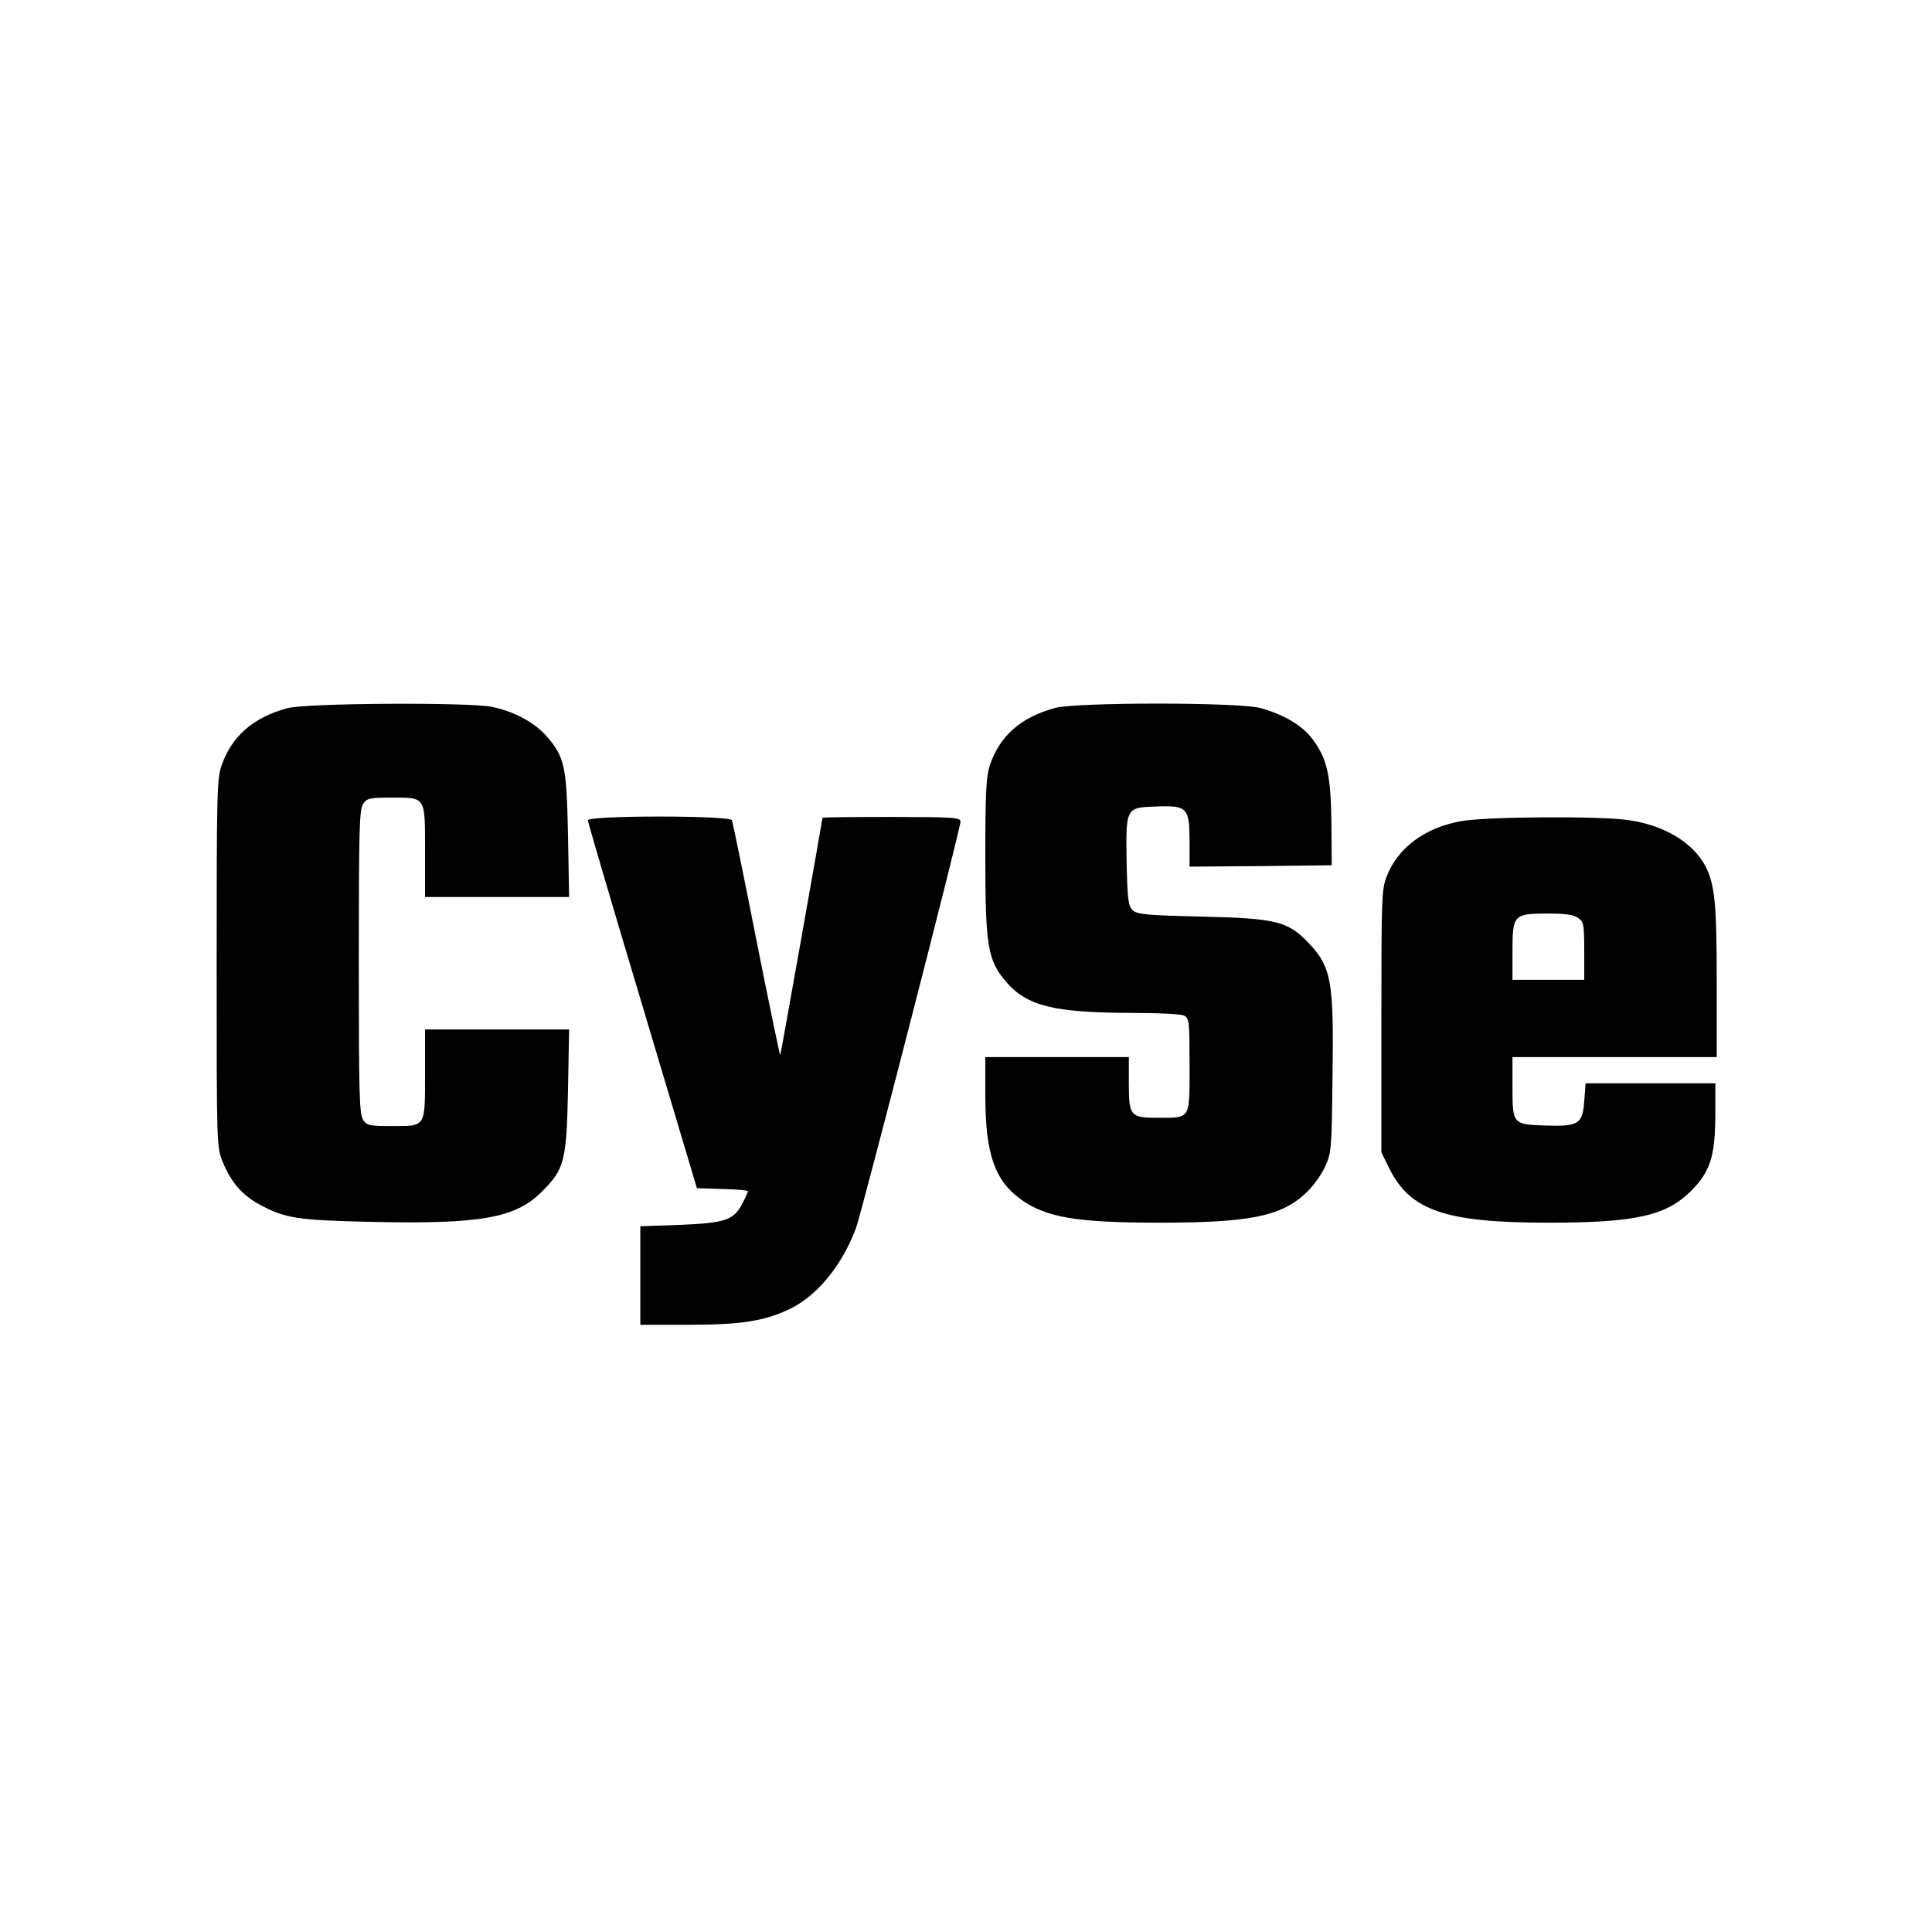
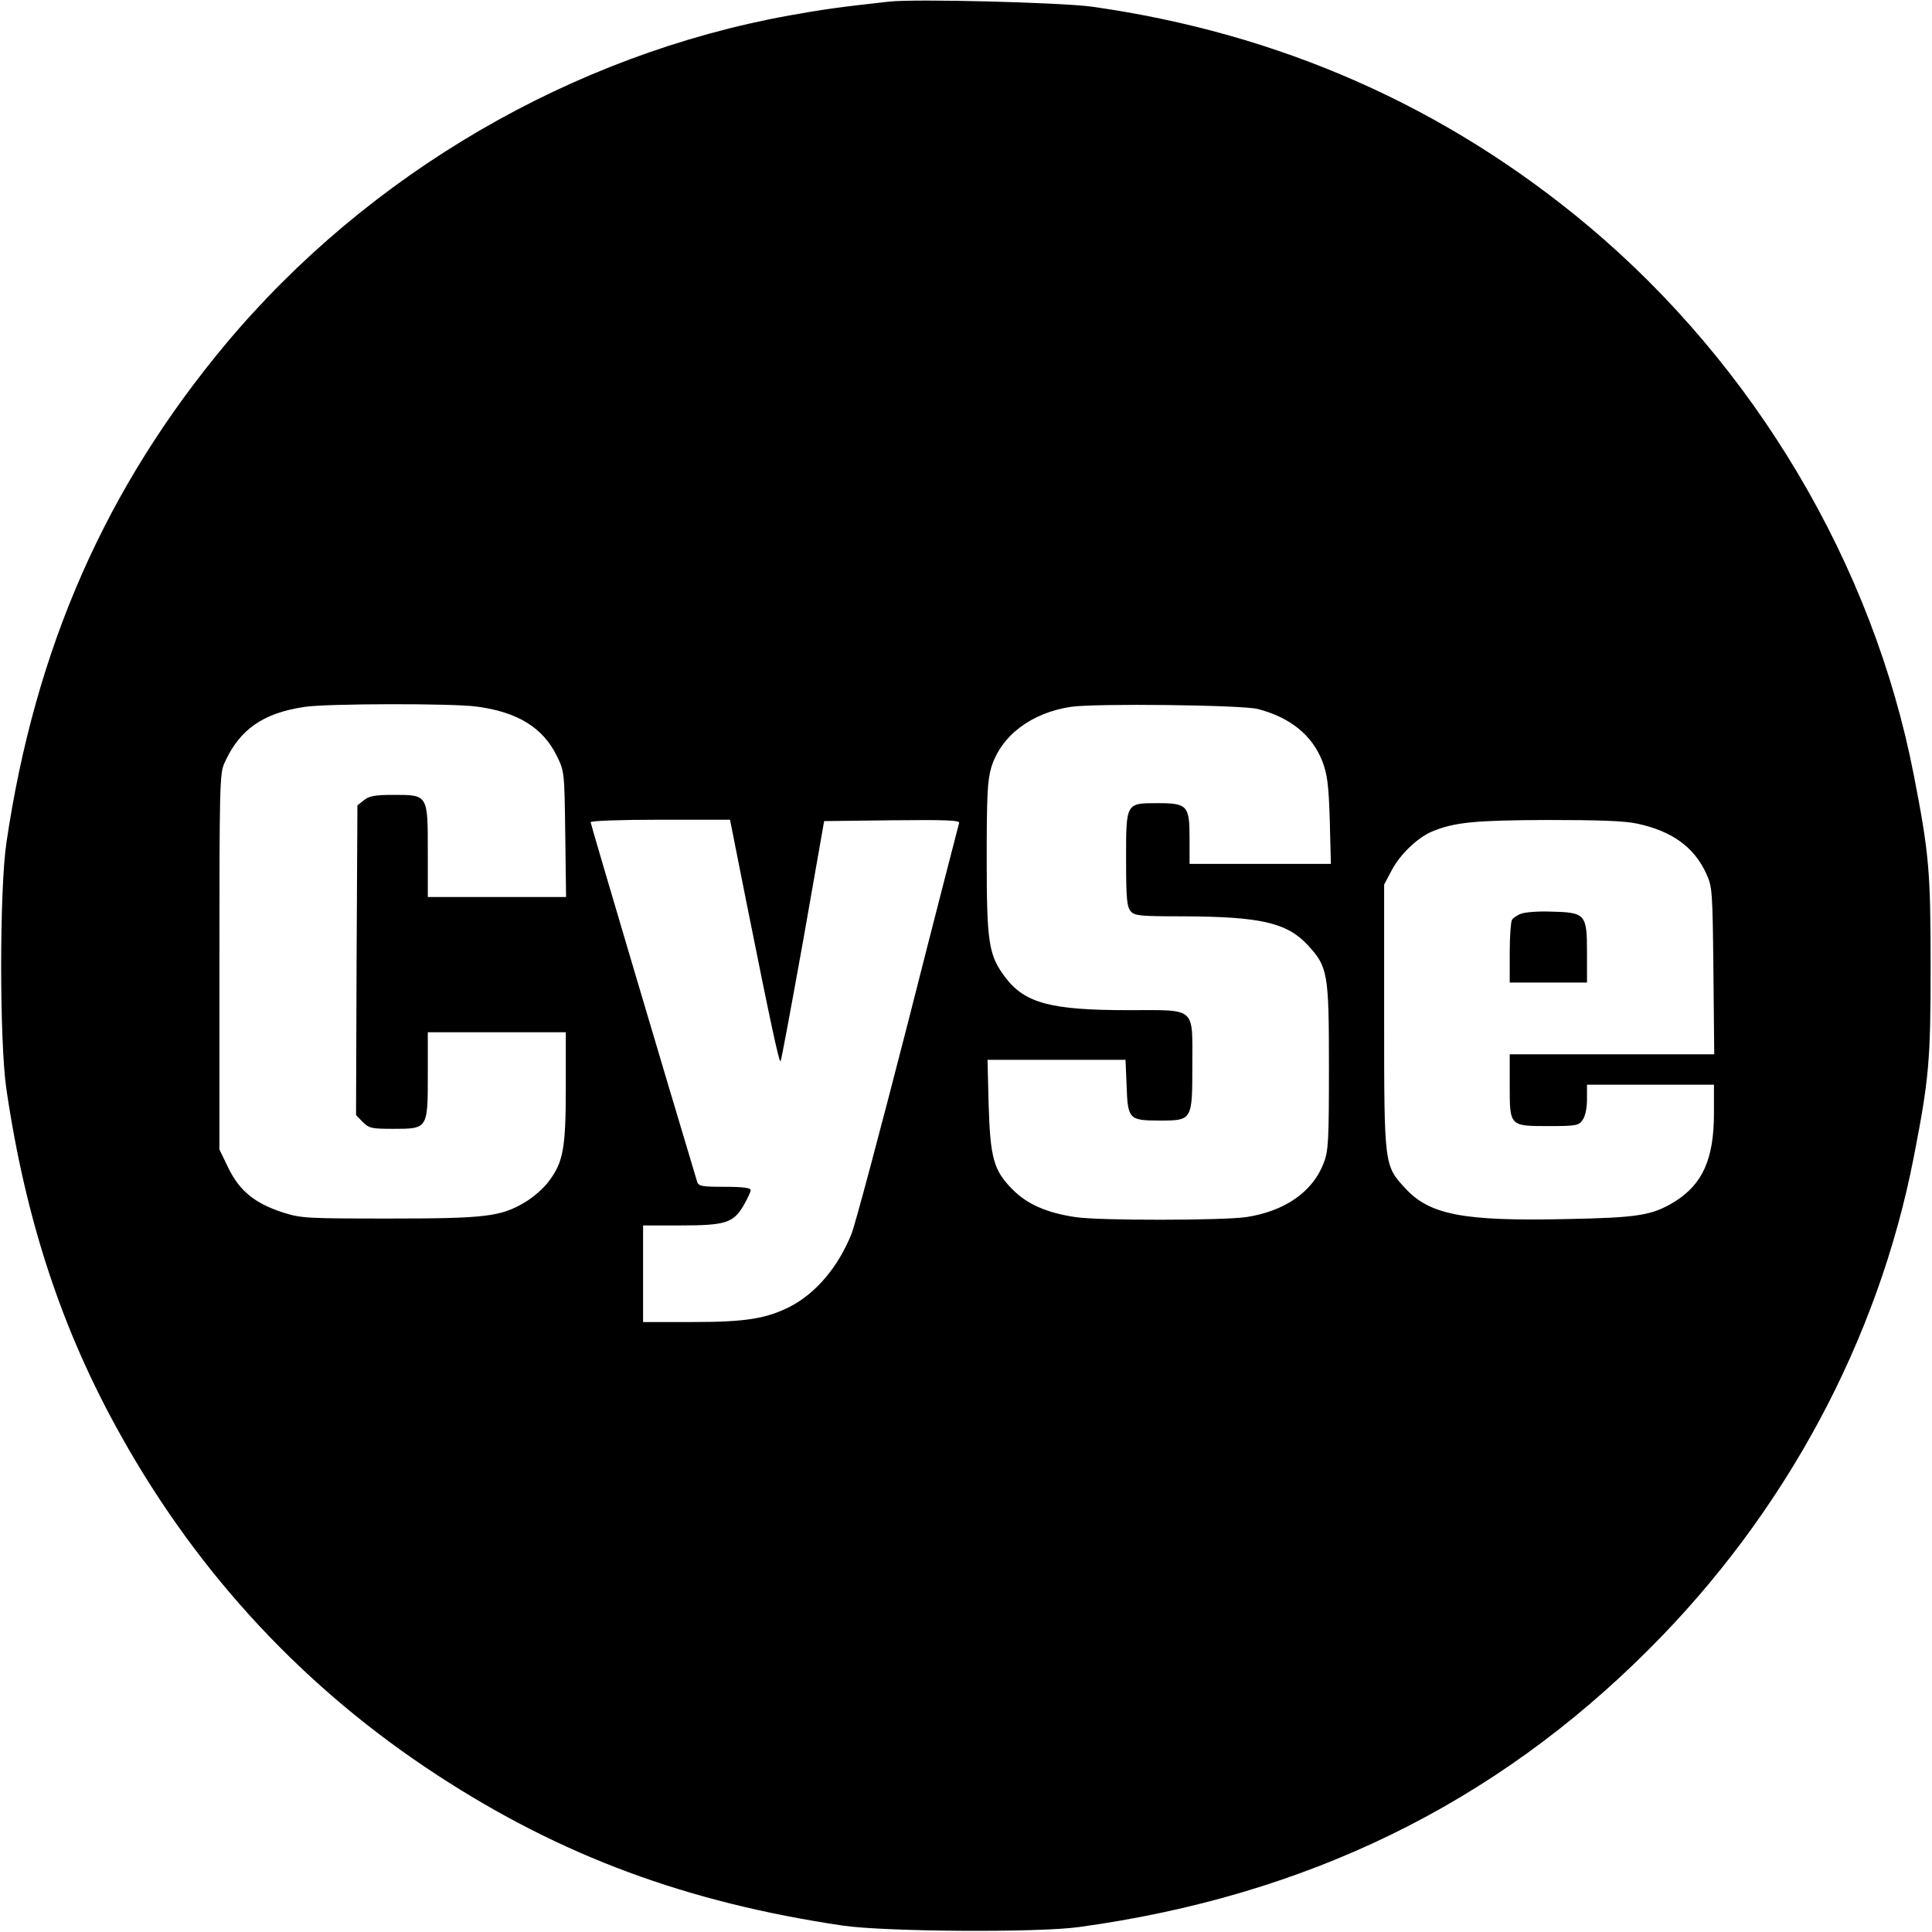
<svg xmlns="http://www.w3.org/2000/svg" version="1.0" width="700pt" height="700pt" viewBox="0 0 700 700" preserveAspectRatio="xMidYMid meet">
  <g transform="translate(0,700) scale(0.1,-0.1)" fill="#000000" stroke="none">
-     <path d="M1041 4434 c-123 -33 -201 -101 -238 -207 -17 -48 -18 -101 -18 -717 0 -665 0 -665 22 -720 30 -73 70 -120 133 -154 92 -50 136 -57 400 -63 402 -9 528 13 625 111 80 80 88 111 93 369 l4 217 -261 0 -261 0 0 -159 c0 -197 4 -191 -120 -191 -80 0 -90 2 -104 22 -14 20 -16 91 -16 573 0 482 2 553 16 573 14 20 24 22 104 22 124 0 120 6 120 -196 l0 -164 261 0 261 0 -4 223 c-5 252 -12 285 -79 361 -44 49 -115 88 -197 105 -83 17 -673 14 -741 -5z" />
-     <path d="M3823 4435 c-125 -34 -201 -101 -237 -209 -13 -41 -16 -97 -16 -332 0 -322 9 -374 75 -451 75 -88 174 -112 453 -113 100 0 182 -4 193 -10 18 -10 19 -23 19 -180 0 -198 5 -190 -114 -190 -101 0 -106 6 -106 126 l0 94 -260 0 -260 0 0 -137 c0 -212 33 -309 128 -378 92 -66 201 -85 502 -85 327 0 442 23 531 107 26 24 57 67 70 96 23 50 24 63 27 327 5 351 -4 397 -91 488 -73 74 -115 85 -384 91 -205 5 -234 8 -250 24 -15 15 -18 39 -21 170 -3 202 -4 201 108 205 112 4 120 -4 120 -129 l0 -89 258 2 257 3 -1 151 c-2 173 -15 234 -67 304 -38 52 -107 92 -192 115 -82 21 -663 21 -742 0z" />
-     <path d="M2130 4028 c0 -7 89 -310 198 -673 l197 -660 93 -3 c50 -1 92 -5 92 -8 0 -3 -9 -23 -20 -44 -31 -61 -62 -71 -227 -78 l-143 -5 0 -178 0 -179 173 0 c195 0 279 14 372 59 98 49 185 156 236 290 22 61 379 1447 379 1474 0 15 -24 17 -250 17 -137 0 -250 -1 -250 -3 0 -6 -150 -852 -153 -860 -1 -4 -40 183 -86 415 -46 233 -86 429 -89 436 -6 18 -522 18 -522 0z" />
-     <path d="M5295 4025 c-132 -23 -231 -97 -271 -201 -18 -46 -19 -81 -19 -524 l0 -475 28 -57 c76 -154 202 -198 577 -198 316 0 426 25 516 114 71 71 88 126 89 276 l0 115 -235 0 -235 0 -5 -65 c-6 -83 -21 -92 -141 -88 -118 4 -119 5 -119 139 l0 109 370 0 370 0 0 275 c0 280 -7 349 -40 415 -46 88 -151 151 -283 169 -108 15 -514 12 -602 -4z m423 -351 c20 -14 22 -23 22 -120 l0 -104 -130 0 -130 0 0 104 c0 132 4 136 130 136 61 0 92 -4 108 -16z" />
+     <path d="M3220 6994 c-182 -20 -243 -29 -360 -50 -786 -142 -1524 -572 -2041 -1189 -436 -522 -692 -1103 -796 -1810 -25 -173 -25 -717 0 -890 70 -477 202 -877 416 -1258 281 -503 667 -917 1146 -1229 449 -293 903 -461 1470 -545 152 -22 705 -26 855 -5 823 113 1504 445 2065 1007 493 492 830 1119 959 1783 55 283 61 346 61 692 0 346 -6 409 -61 692 -148 762 -575 1482 -1179 1989 -517 433 -1119 699 -1800 795 -114 15 -640 29 -735 18z m-1494 -2554 c148 -19 241 -76 291 -178 28 -57 28 -58 31 -284 l3 -228 -250 0 -251 0 0 165 c0 206 1 205 -124 205 -68 0 -88 -4 -107 -19 l-24 -19 -3 -561 -2 -561 24 -25 c23 -23 33 -25 111 -25 125 0 125 0 125 195 l0 155 250 0 250 0 0 -198 c0 -224 -9 -273 -63 -344 -18 -24 -56 -57 -85 -74 -87 -52 -142 -59 -492 -59 -299 0 -319 1 -385 22 -101 33 -156 77 -197 160 l-33 68 0 680 c0 633 1 683 18 720 55 123 141 182 292 204 82 12 533 13 621 1z m2832 -9 c118 -31 196 -95 233 -189 18 -47 23 -84 27 -214 l4 -158 -256 0 -256 0 0 94 c0 117 -8 126 -115 126 -116 0 -115 2 -115 -202 0 -145 3 -174 17 -190 14 -16 34 -18 187 -18 283 -1 379 -23 454 -104 73 -79 77 -101 77 -441 0 -271 -2 -305 -19 -349 -40 -105 -142 -175 -282 -196 -88 -12 -528 -13 -616 0 -103 15 -175 46 -228 99 -70 70 -82 114 -88 309 l-4 162 250 0 250 0 4 -96 c4 -119 9 -124 120 -124 118 0 118 1 118 200 0 215 17 200 -232 200 -280 0 -374 25 -445 118 -61 81 -68 124 -68 432 0 233 3 284 17 331 36 114 144 196 288 218 87 13 622 7 678 -8z m-1855 -693 c88 -440 120 -589 125 -583 3 2 39 199 82 437 l76 433 247 3 c196 2 246 0 242 -10 -2 -7 -86 -332 -185 -722 -100 -390 -192 -735 -205 -767 -49 -121 -129 -215 -224 -264 -86 -43 -160 -55 -353 -55 l-178 0 0 175 0 175 135 0 c163 0 192 9 229 72 14 25 26 50 26 56 0 8 -29 12 -94 12 -81 0 -95 2 -100 18 -111 369 -386 1296 -386 1303 0 5 105 9 253 9 l252 0 58 -292z m3228 278 c127 -27 207 -85 251 -181 22 -48 23 -61 26 -352 l3 -303 -370 0 -371 0 0 -112 c0 -149 -1 -148 141 -148 100 0 109 2 123 22 10 14 16 44 16 75 l0 53 230 0 230 0 0 -103 c0 -166 -41 -257 -141 -320 -83 -51 -132 -59 -400 -64 -368 -8 -489 16 -577 111 -77 84 -77 80 -77 621 l0 480 27 51 c30 58 94 119 146 141 82 34 155 41 417 42 187 0 279 -3 326 -13z" />
+     <path d="M5510 3689 c-13 -5 -28 -15 -32 -22 -4 -7 -8 -60 -8 -119 l0 -108 140 0 140 0 0 108 c0 140 -5 146 -129 149 -47 2 -97 -2 -111 -8z" />
  </g>
</svg>
